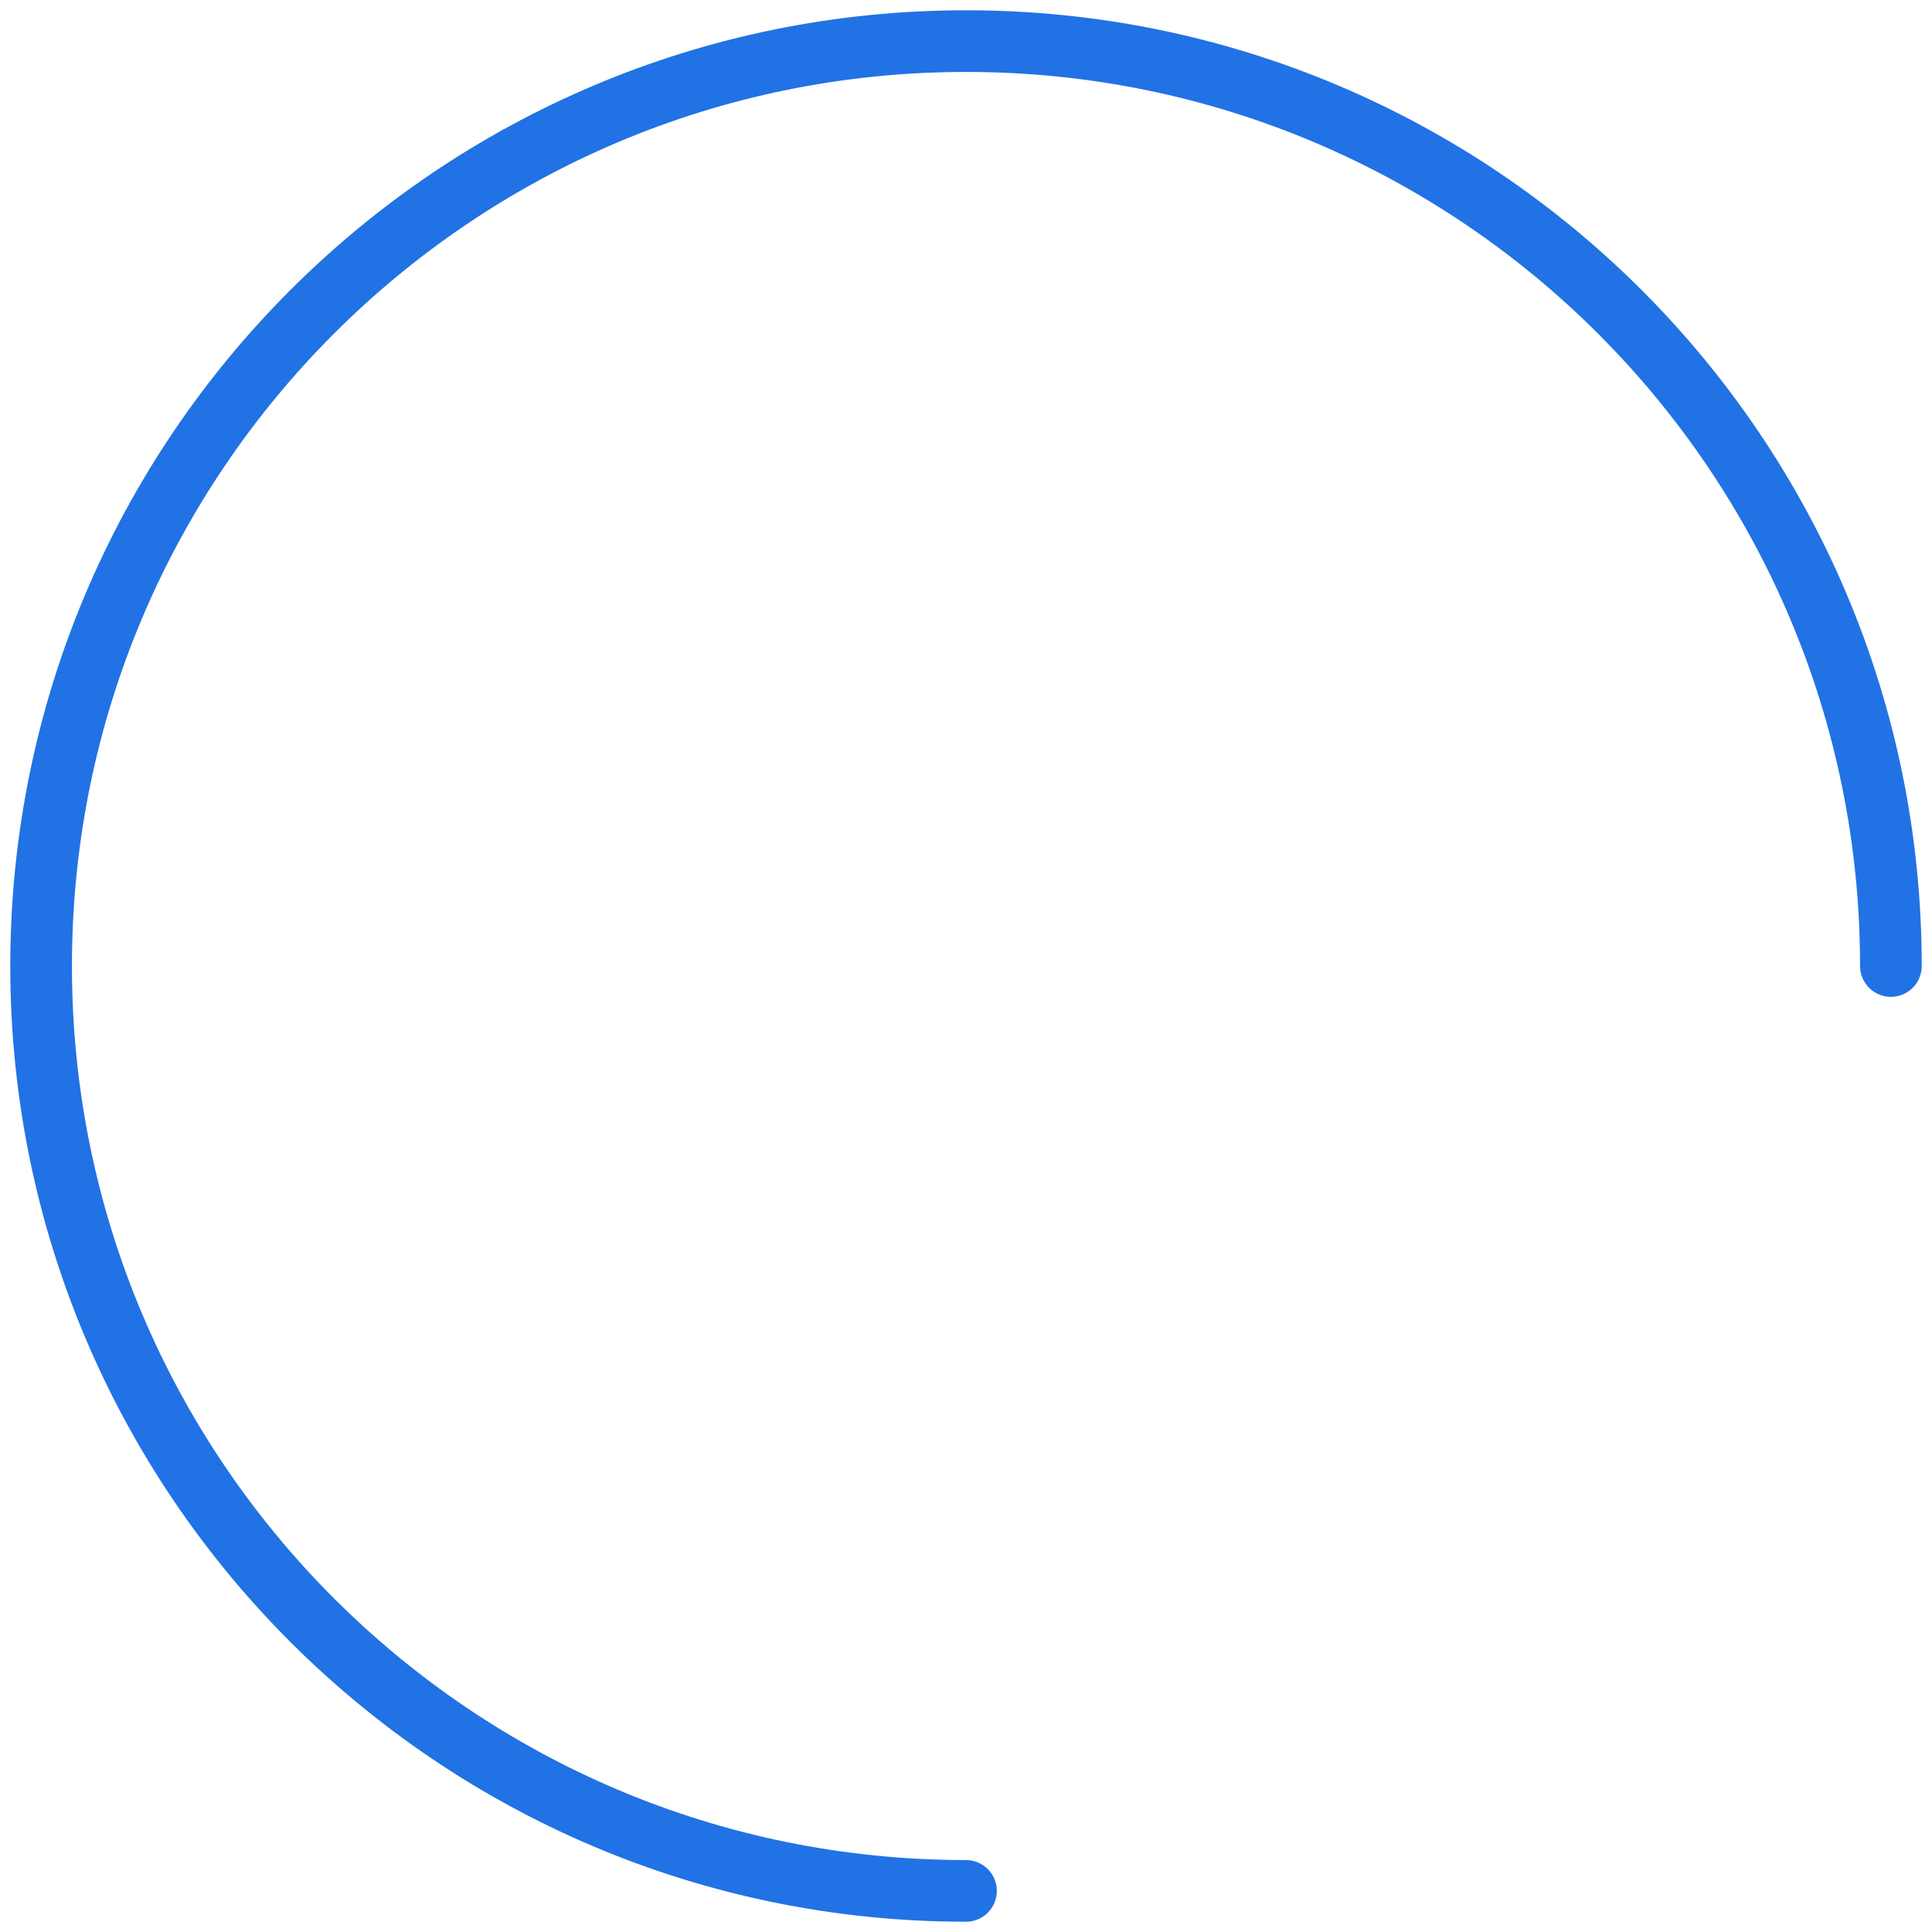
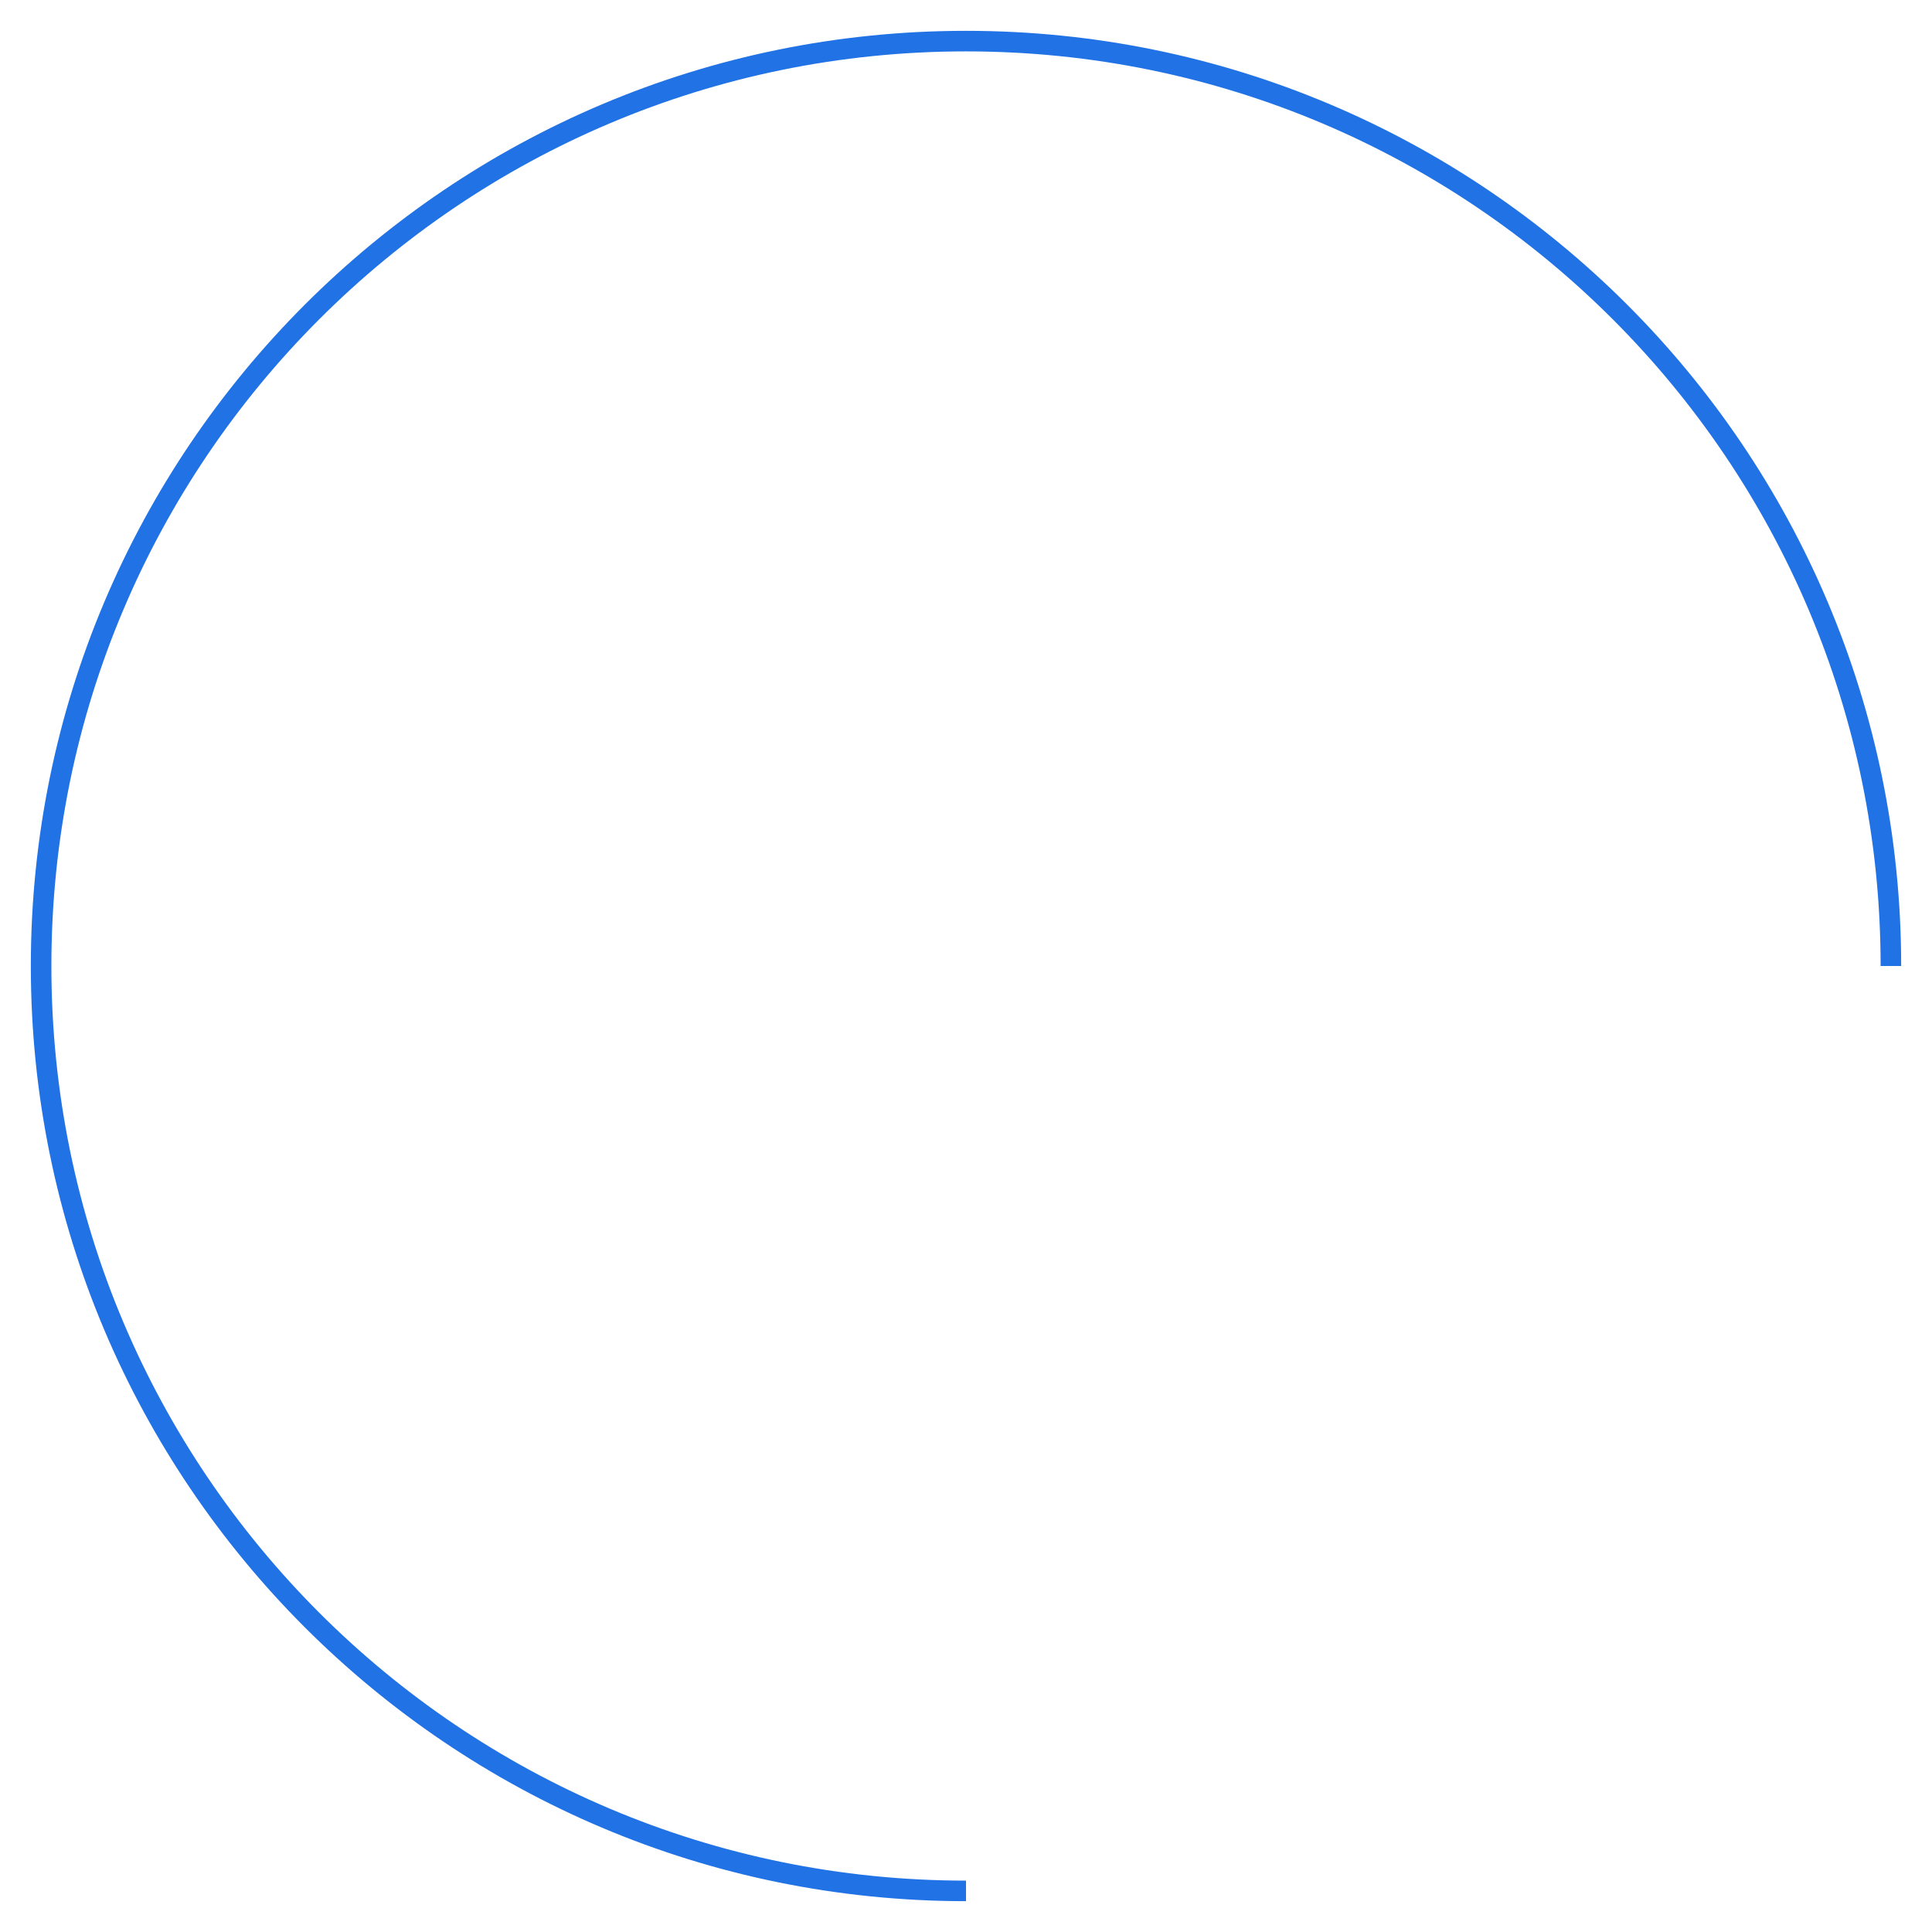
<svg xmlns="http://www.w3.org/2000/svg" width="94" height="94" viewBox="0 0 94 94" fill="none">
-   <path d="M92 47C92 22.147 71.853 2 47 2C22.147 2 2 22.147 2 47C2 71.853 22.147 92 47 92" stroke="#2172E5" stroke-width="3" stroke-linecap="round" stroke-linejoin="round" />
+   <path d="M92 47C92 22.147 71.853 2 47 2C22.147 2 2 22.147 2 47C2 71.853 22.147 92 47 92" stroke="#2172E5" strokeWidth="3" strokeLinecap="round" strokeLinejoin="round" />
</svg>
